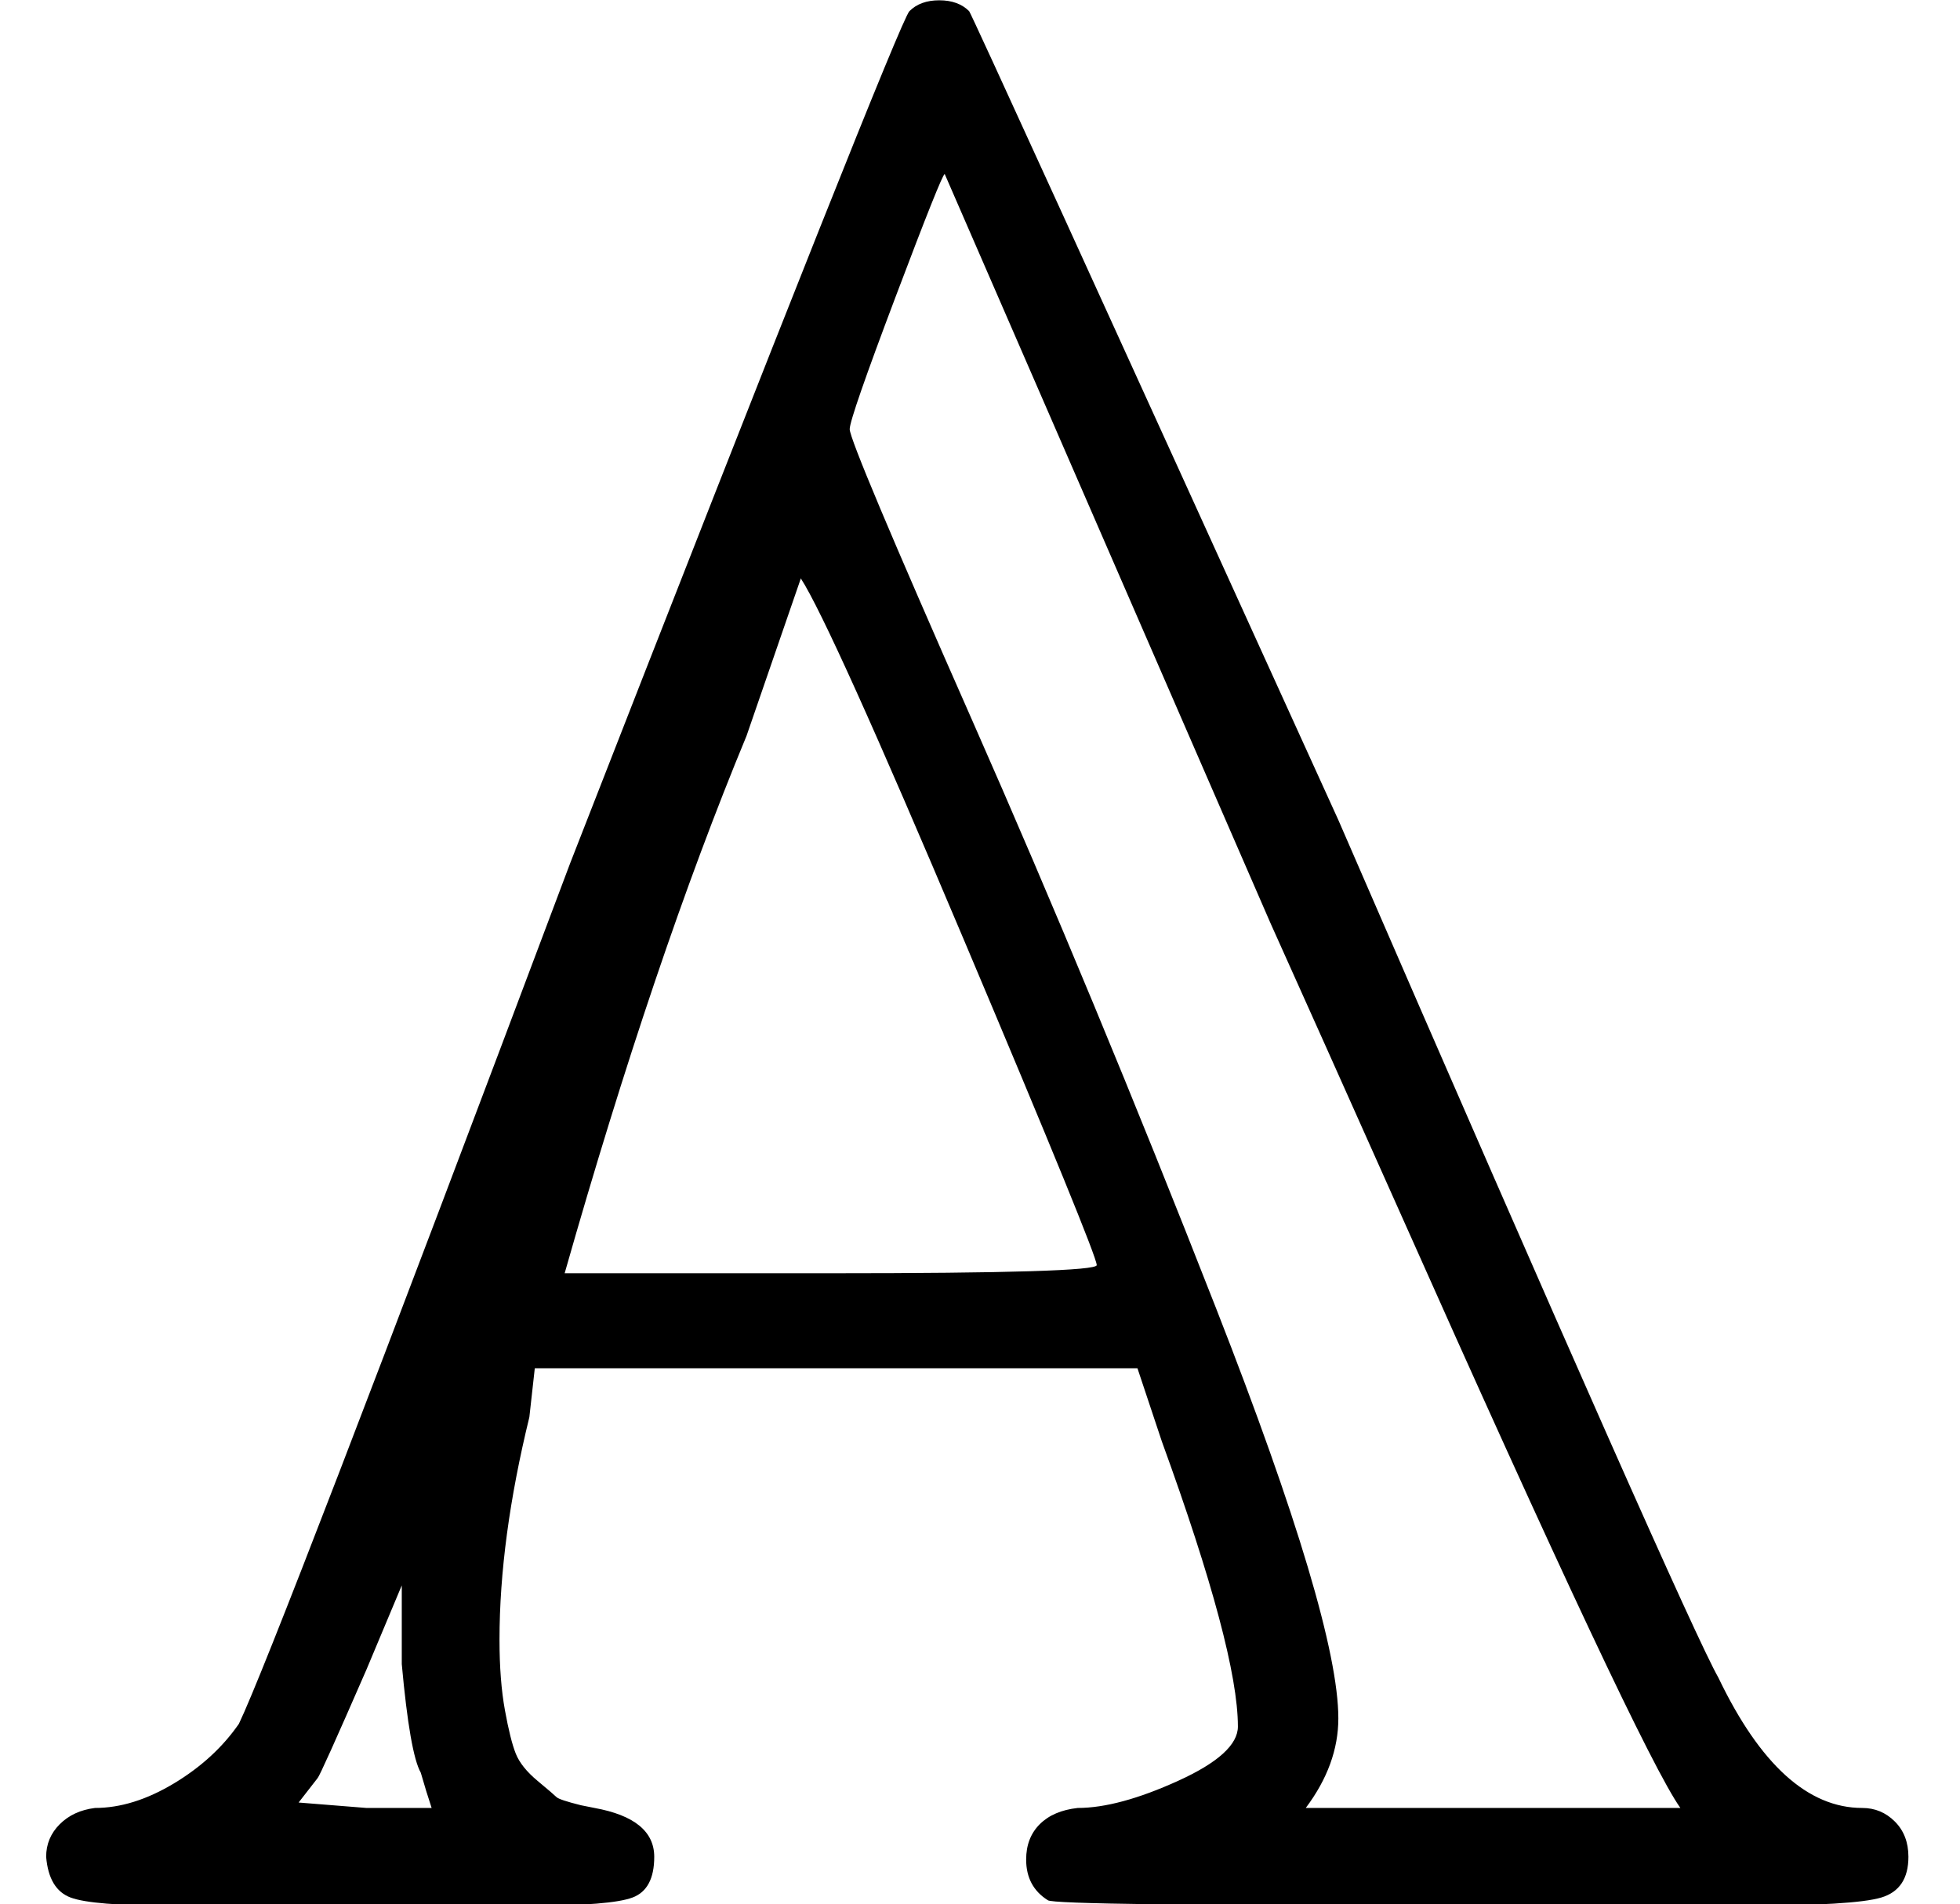
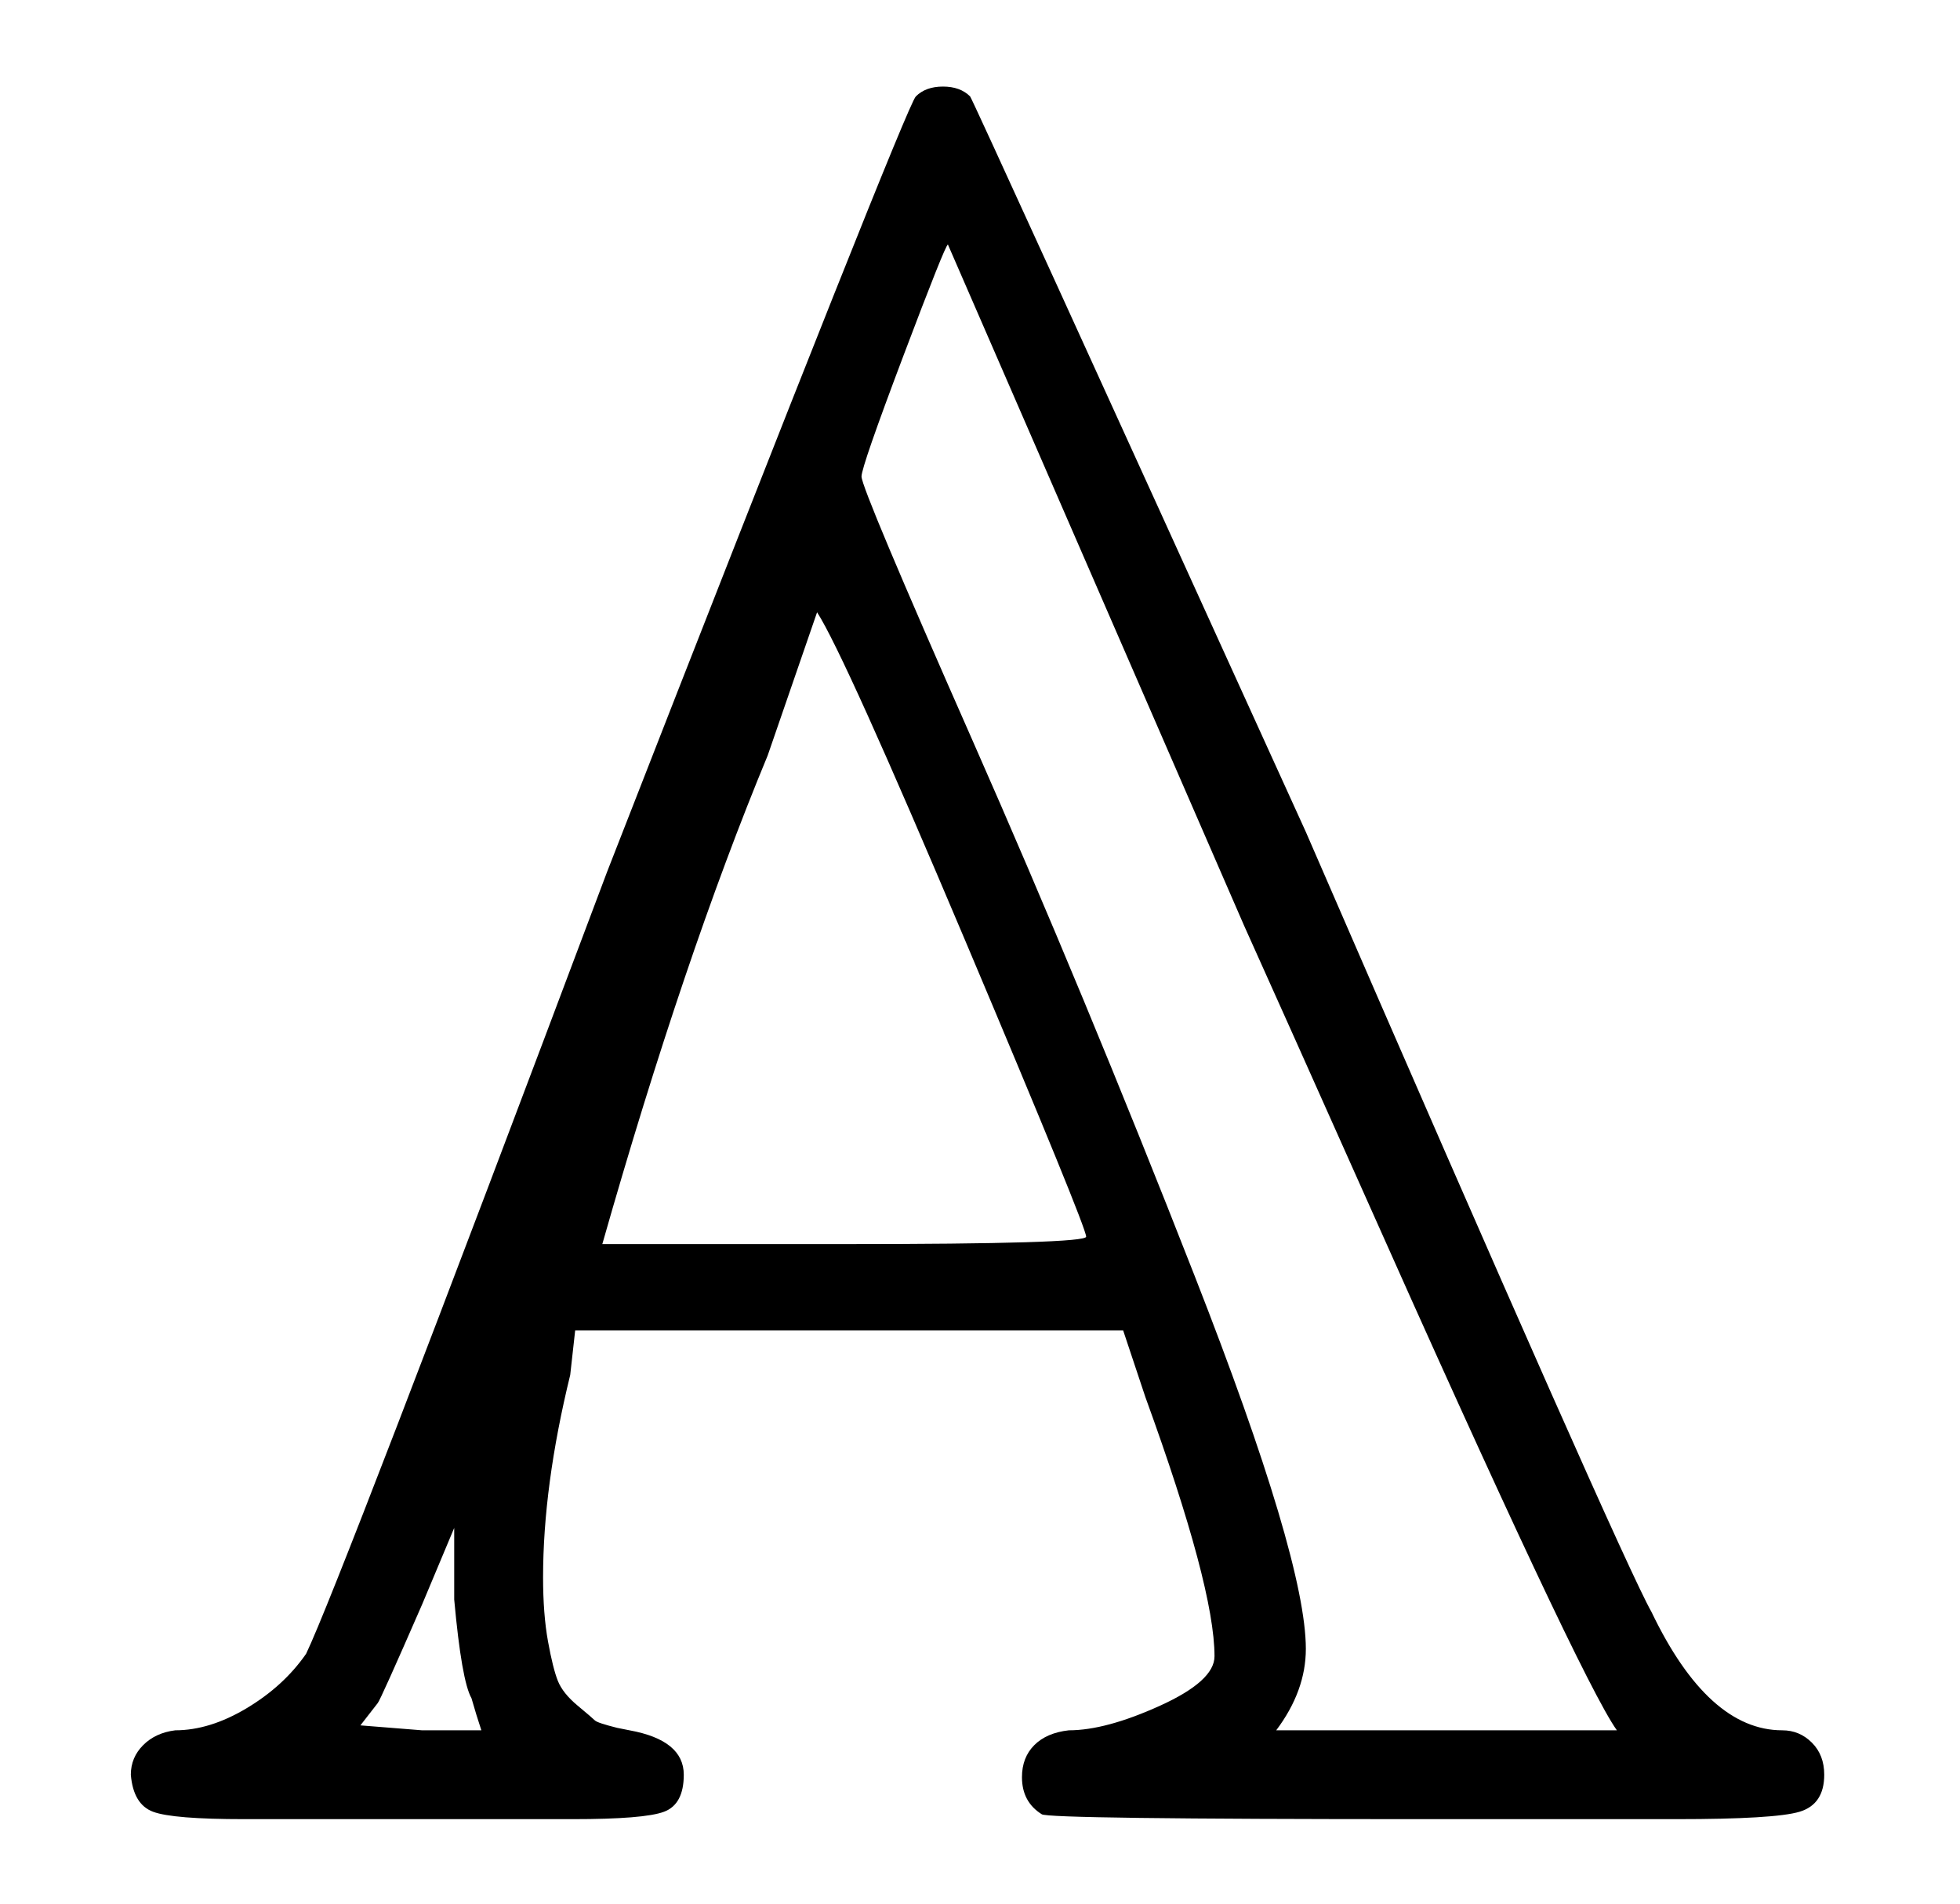
- <svg xmlns="http://www.w3.org/2000/svg" xmlns:xlink="http://www.w3.org/1999/xlink" style="vertical-align: 0;" width="1.633ex" height="1.586ex" role="img" focusable="false" viewBox="0 -701 722 701">
+ <svg xmlns="http://www.w3.org/2000/svg" xmlns:xlink="http://www.w3.org/1999/xlink" style="vertical-align: 0;" width="1.633ex" height="1.586ex" role="img" focusable="false" viewBox="-36 -736 794 771">
  <defs>
    <path id="MJX-10-TEX-D-1D538" d="M130 -1H63Q34 -1 26 2T17 17Q17 24 22 29T35 35Q49 35 64 44T88 66Q101 93 210 383Q331 693 335 697T346 701T357 697Q358 696 493 399Q621 104 633 83Q656 35 686 35Q693 35 698 30T703 17Q703 5 693 2T643 -1H541Q388 -1 386 1Q378 6 378 16Q378 24 383 29T397 35Q412 35 434 45T456 65Q456 93 428 170L419 197H197L195 179Q184 134 184 97Q184 82 186 71T190 55T198 45T205 39T214 36L219 35Q241 31 241 17Q241 5 233 2T196 -1H130ZM493 68Q493 51 481 35H619Q604 56 515 256Q486 321 468 361L348 637Q347 637 330 592T313 543Q313 538 358 436T448 219T493 68ZM404 235Q404 239 355 355T295 488L275 430Q241 348 208 232H306Q404 232 404 235ZM155 48Q151 55 148 88V117L135 86Q118 47 117 46L110 37L135 35H159Q157 41 155 48Z" />
  </defs>
  <g stroke="currentColor" fill="currentColor" stroke-width="0" transform="scale(1,-1)">
    <g data-mml-node="math">
      <g data-mml-node="TeXAtom" data-mjx-texclass="ORD">
        <g data-mml-node="mi">
          <use data-c="1D538" xlink:href="#MJX-10-TEX-D-1D538" />
        </g>
      </g>
    </g>
  </g>
</svg>
